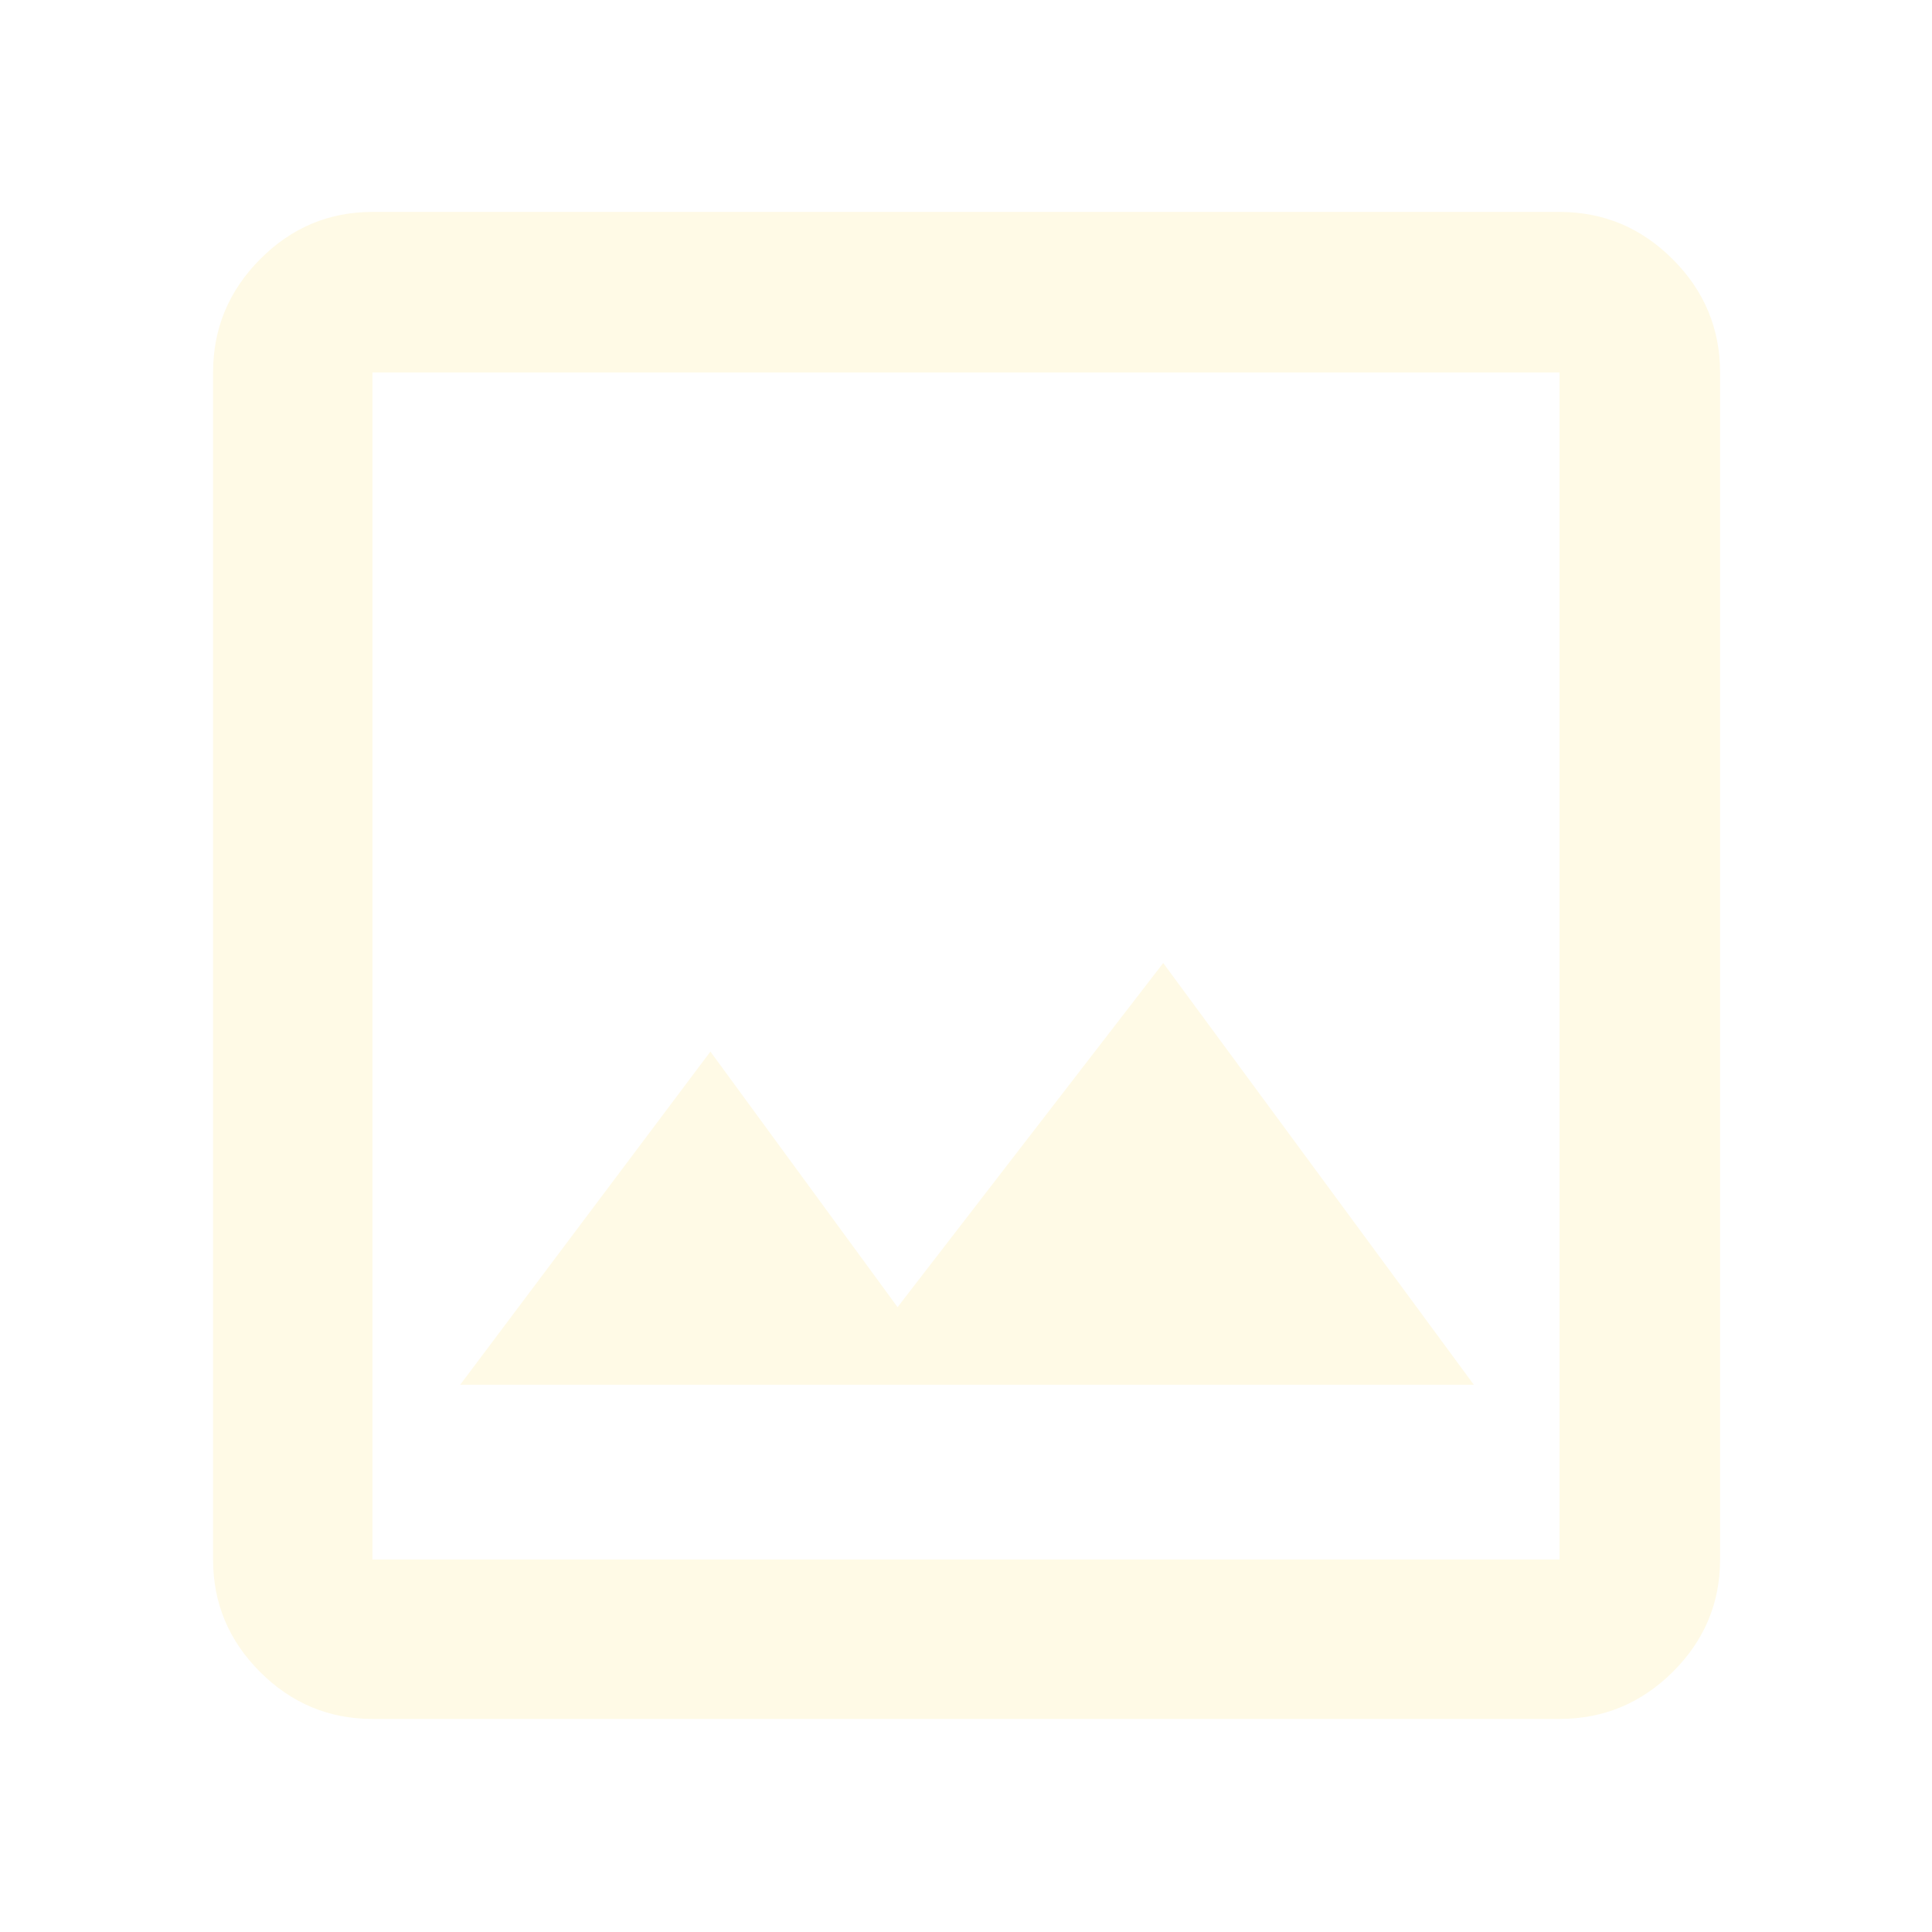
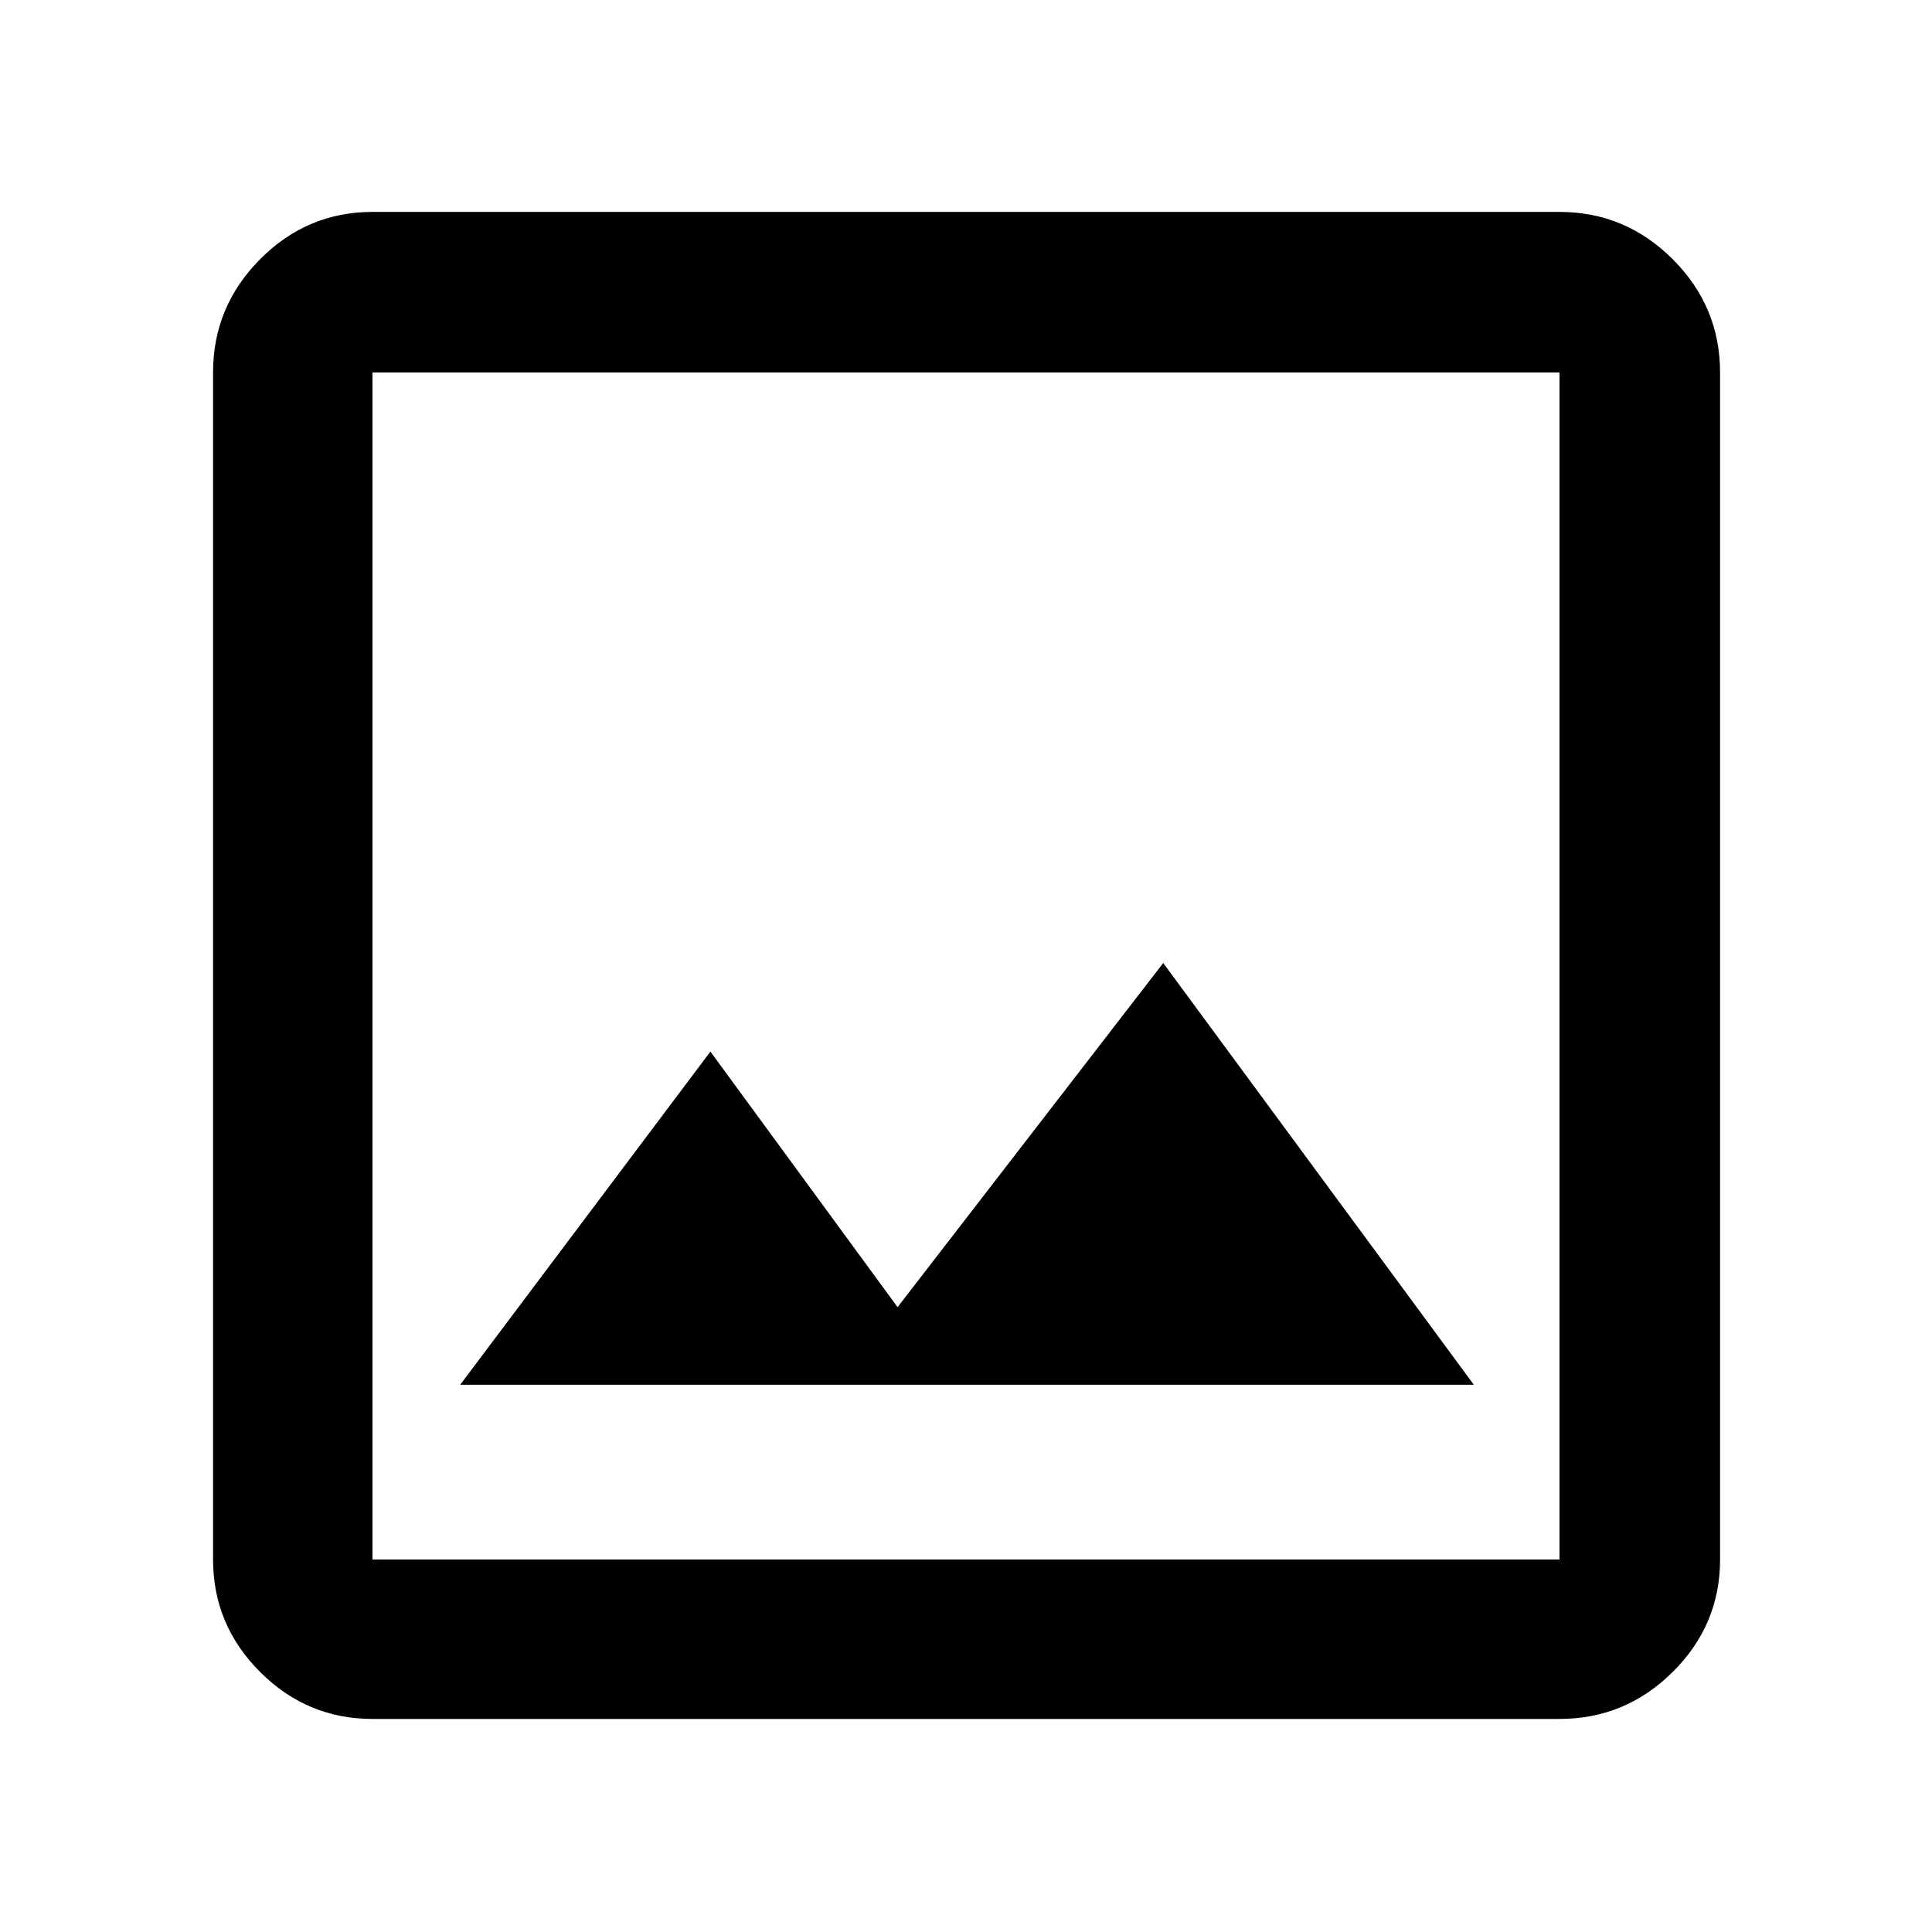
- <svg xmlns="http://www.w3.org/2000/svg" height="48" viewBox="0 -960 960 960" width="48" fill="#FFFAE6">
+ <svg xmlns="http://www.w3.org/2000/svg" id="image" height="24" viewBox="0 -960 960 960" width="24">
  <path d="M185.087-105.869q-32.507 0-55.862-23.356-23.356-23.355-23.356-55.862v-589.826q0-32.74 23.356-56.262 23.355-23.521 55.862-23.521h589.826q32.74 0 56.262 23.521 23.521 23.522 23.521 56.262v589.826q0 32.507-23.521 55.862-23.522 23.356-56.262 23.356H185.087Zm0-79.218h589.826v-589.826H185.087v589.826Zm43.565-86.826h503.696L578-481.479l-132 171-93-127-124.348 165.566Zm-43.565 86.826v-589.826 589.826Z" />
</svg>
